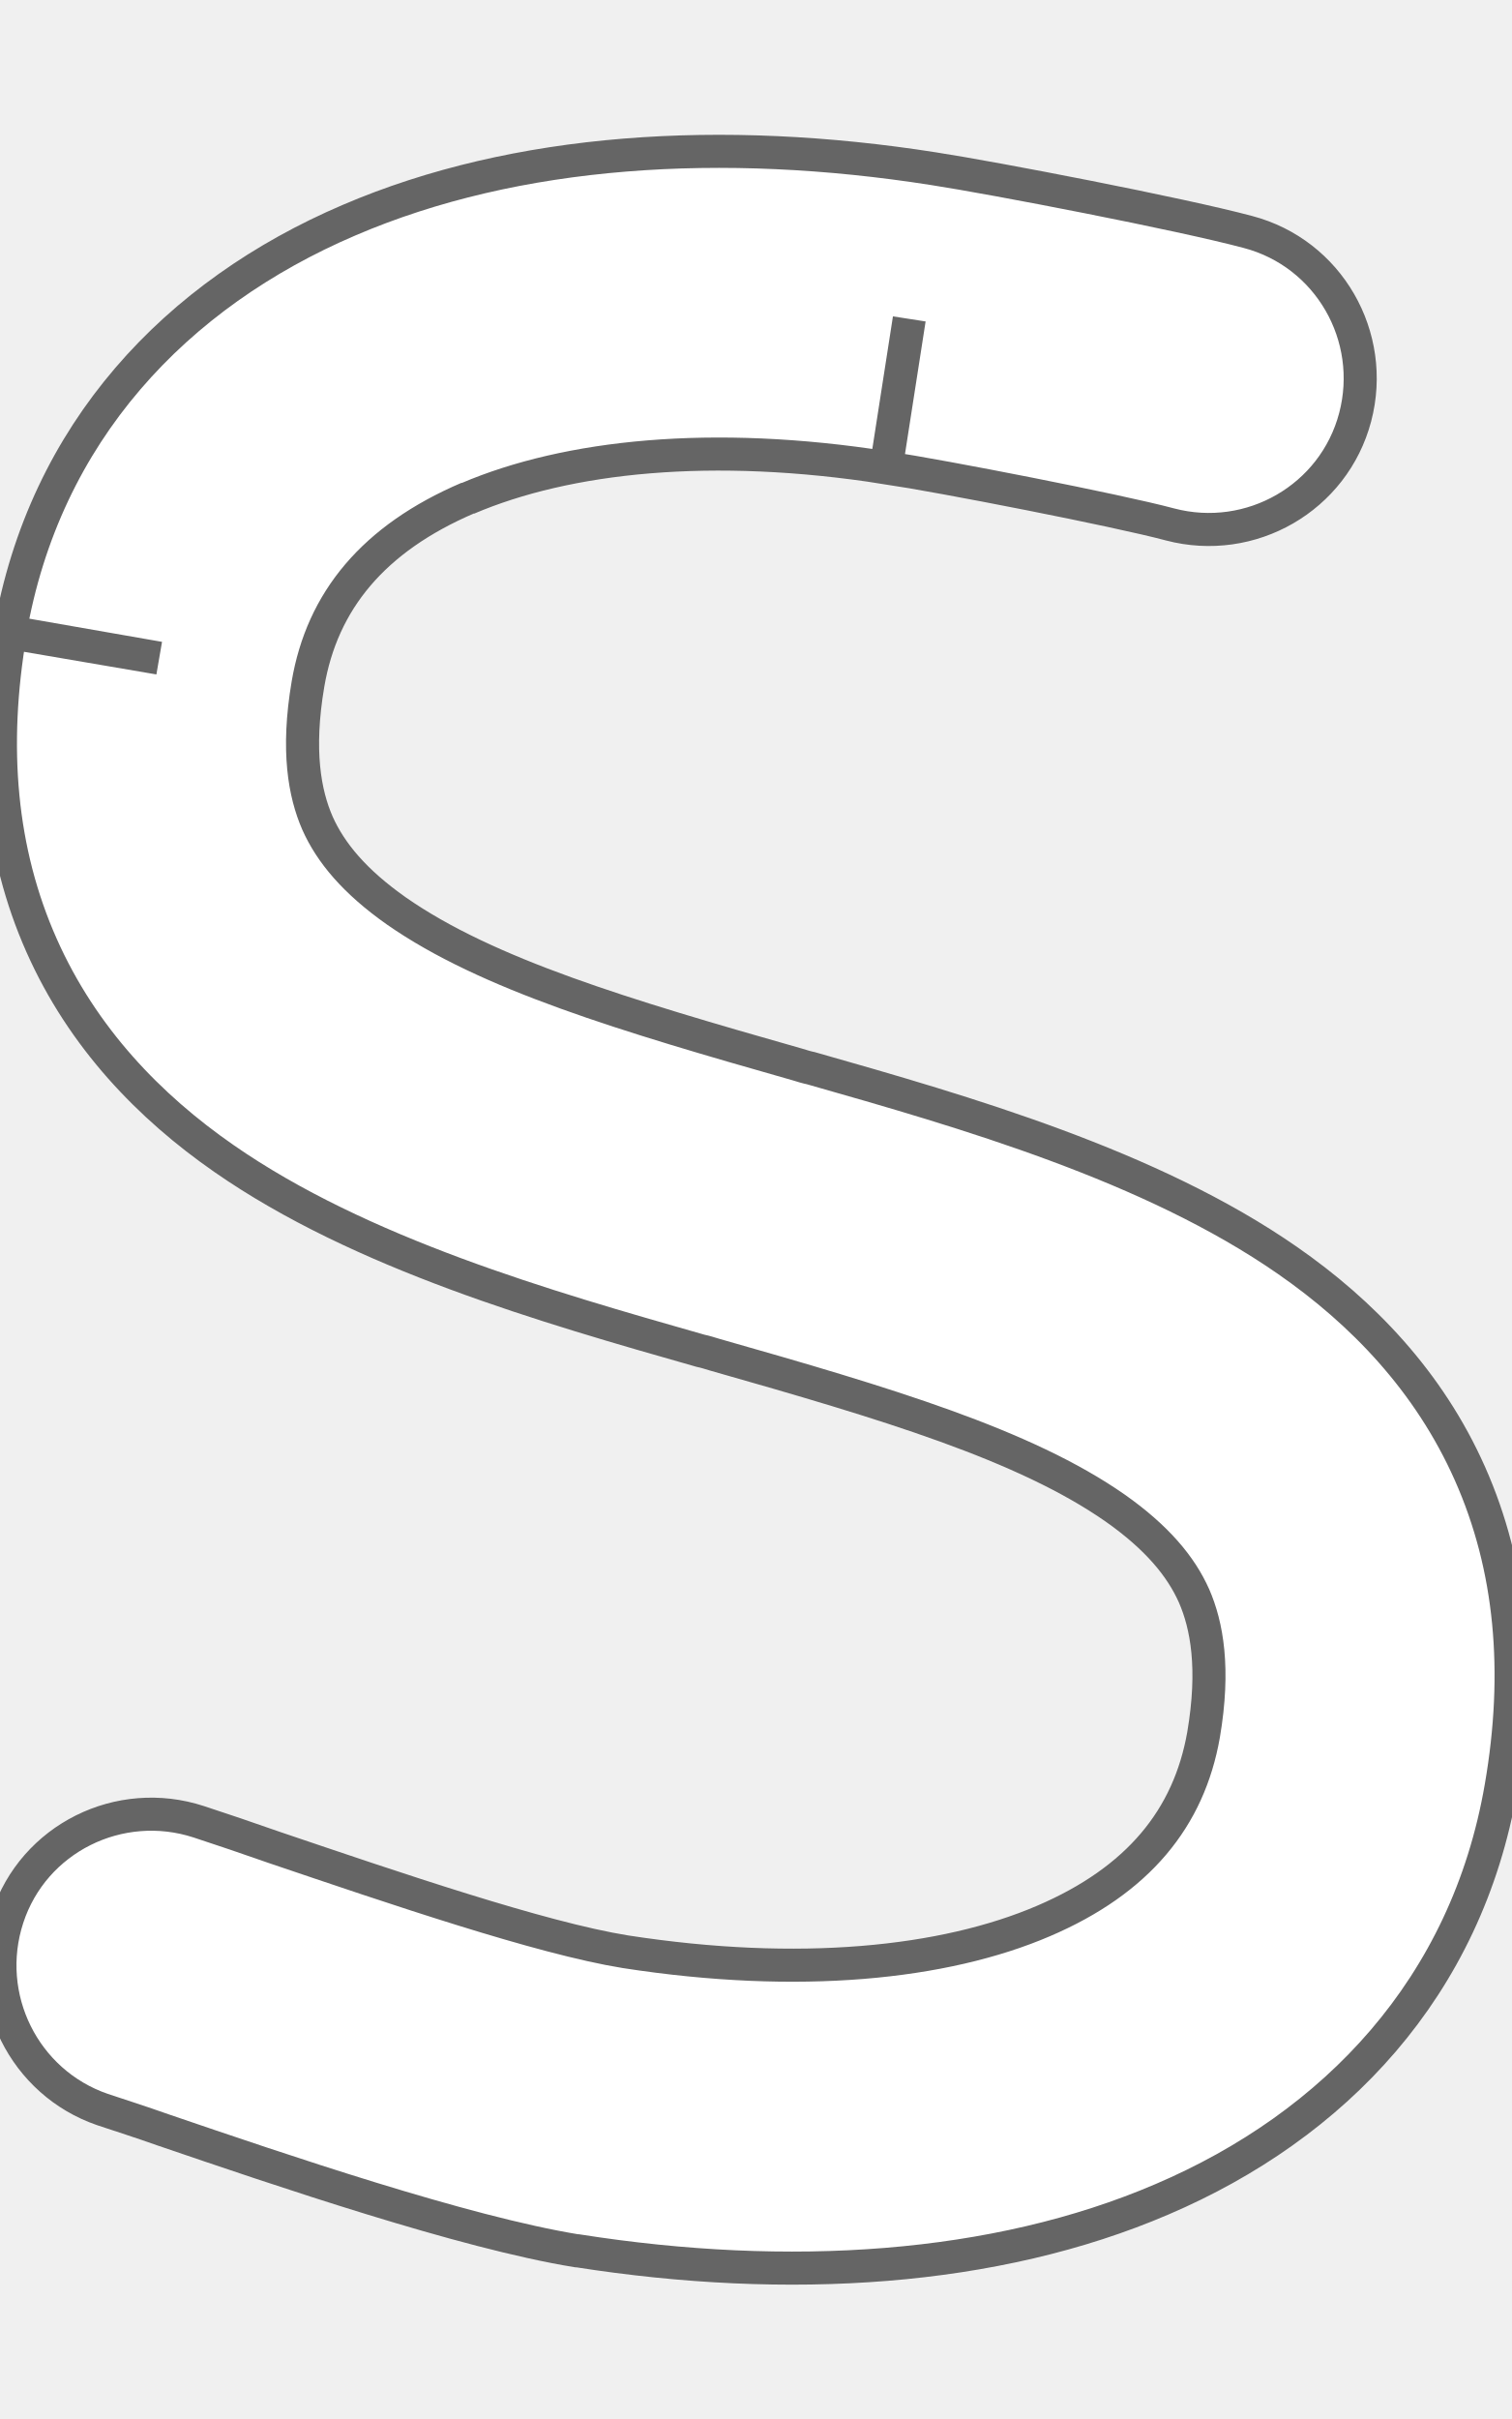
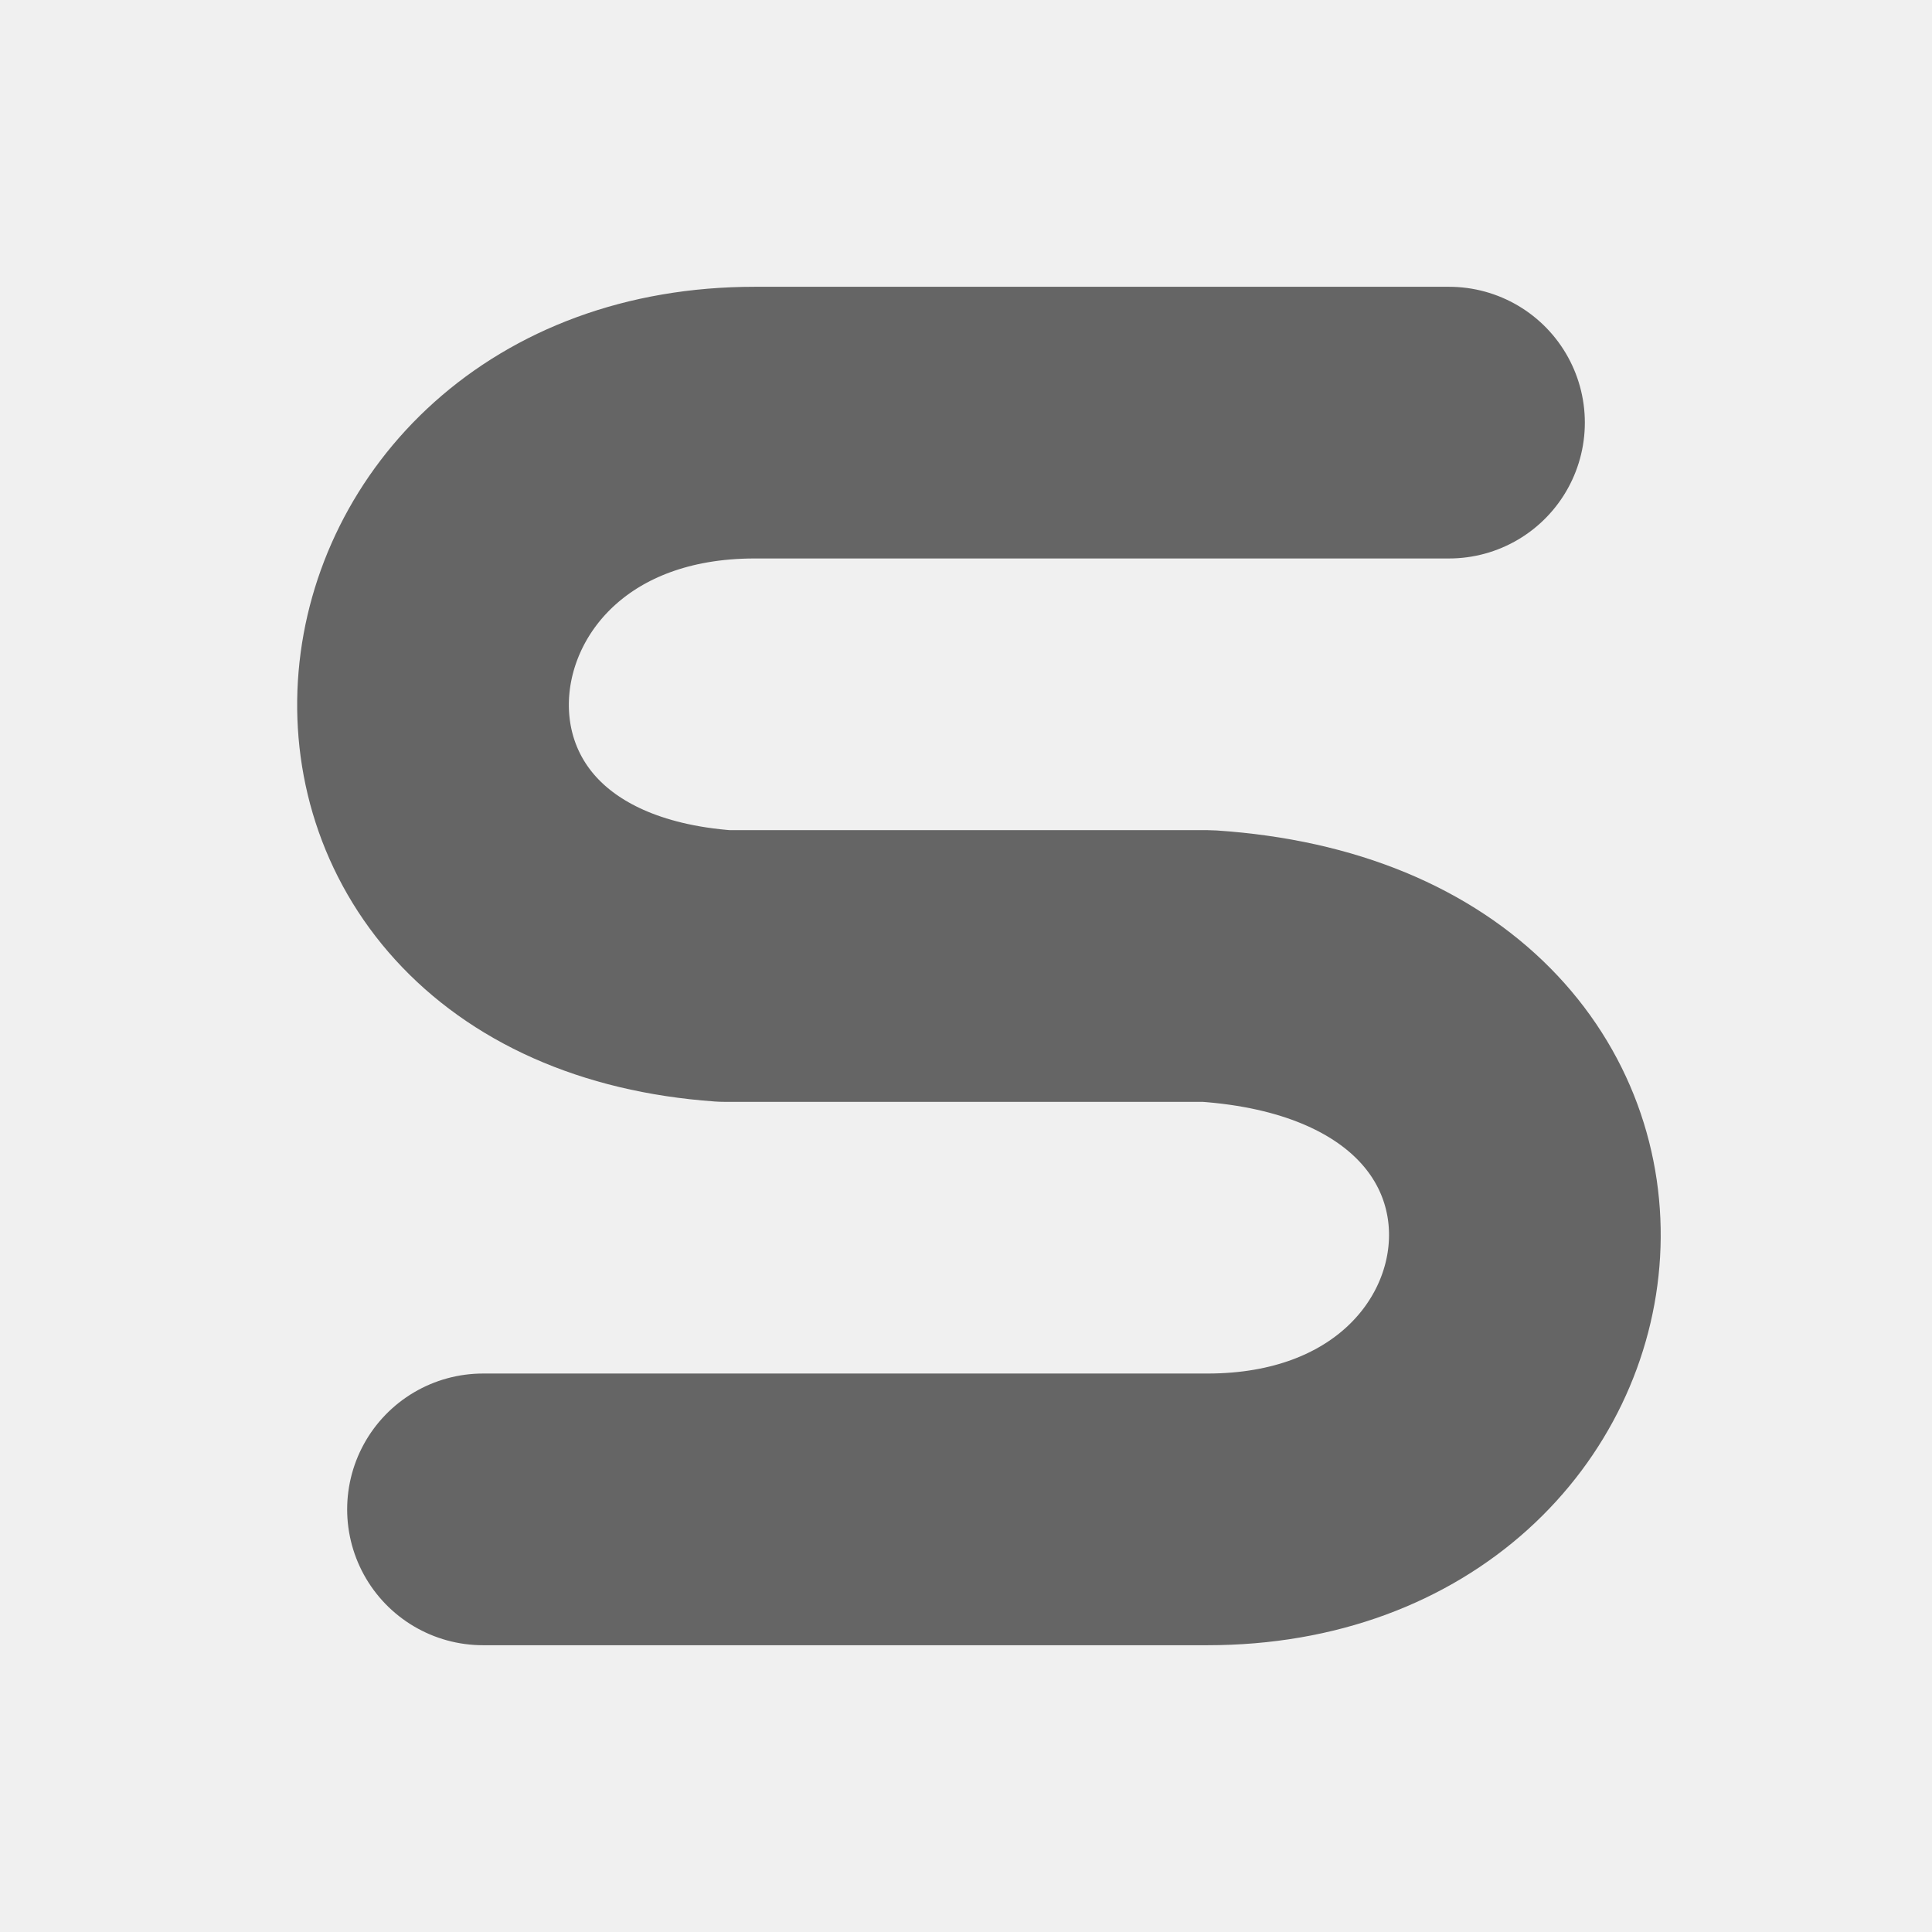
- <svg viewBox="0 0 320 512">
-   <path fill="#FFFFFF" stroke="#656565" stroke-width="7" d="M99.1 105.4C79 114 68.2 127.2 65.2 144.8c-2.4 14.1-.7 23.2 2 29.4c2.8 6.3 7.9 12.4 16.7 18.6c19.2 13.4 48.3 22.1 84.9 32.5c1 .3 1.9 .6 2.9 .8c32.7 9.3 72 20.6 100.9 40.7c15.7 10.9 29.9 25.5 38.6 45.1c8.8 19.8 10.8 42 6.6 66.3c-7.3 42.5-35.3 71.7-71.8 87.3c-35.4 15.2-79.1 17.9-123.7 10.9l-.2 0 0 0c-24-3.9-62.7-17.1-87.6-25.6c-4.8-1.7-9.2-3.1-12.8-4.3C5.1 440.8-3.9 422.7 1.6 405.9s23.7-25.8 40.5-20.3c4.9 1.6 10.2 3.4 15.9 5.4c25.4 8.6 56.4 19.2 74.4 22.1c36.8 5.7 67.5 2.5 88.5-6.5c20.1-8.6 30.8-21.8 33.9-39.4c2.4-14.1 .7-23.2-2-29.4c-2.8-6.3-7.9-12.4-16.7-18.6c-19.2-13.4-48.3-22.1-84.9-32.5c-1-.3-1.9-.6-2.9-.8c-32.7-9.3-72-20.6-100.9-40.7c-15.7-10.9-29.9-25.5-38.6-45.1c-8.8-19.8-10.8-42-6.6-66.3l31.5 5.5L2.1 133.9C9.4 91.4 37.4 62.2 73.9 46.6c35.4-15.2 79.1-17.9 123.7-10.9c13 2 52.4 9.6 66.6 13.4c17.1 4.5 27.2 22.1 22.7 39.2s-22.1 27.2-39.2 22.7c-11.2-3-48.1-10.2-60.1-12l4.9-31.5-4.9 31.5c-36.9-5.8-67.5-2.5-88.6 6.5z" style="filter: url('#black-and-white-filter-0');" />
+ <svg xmlns="http://www.w3.org/2000/svg" viewBox="0 0 64 64">
+   <path fill="none" stroke="#656565" stroke-width="9" stroke-linecap="round" stroke-linejoin="round" d="M48 14H25C12 14 10 31 24 32h16c15 1 13 18 0 18H16" />
</svg>
